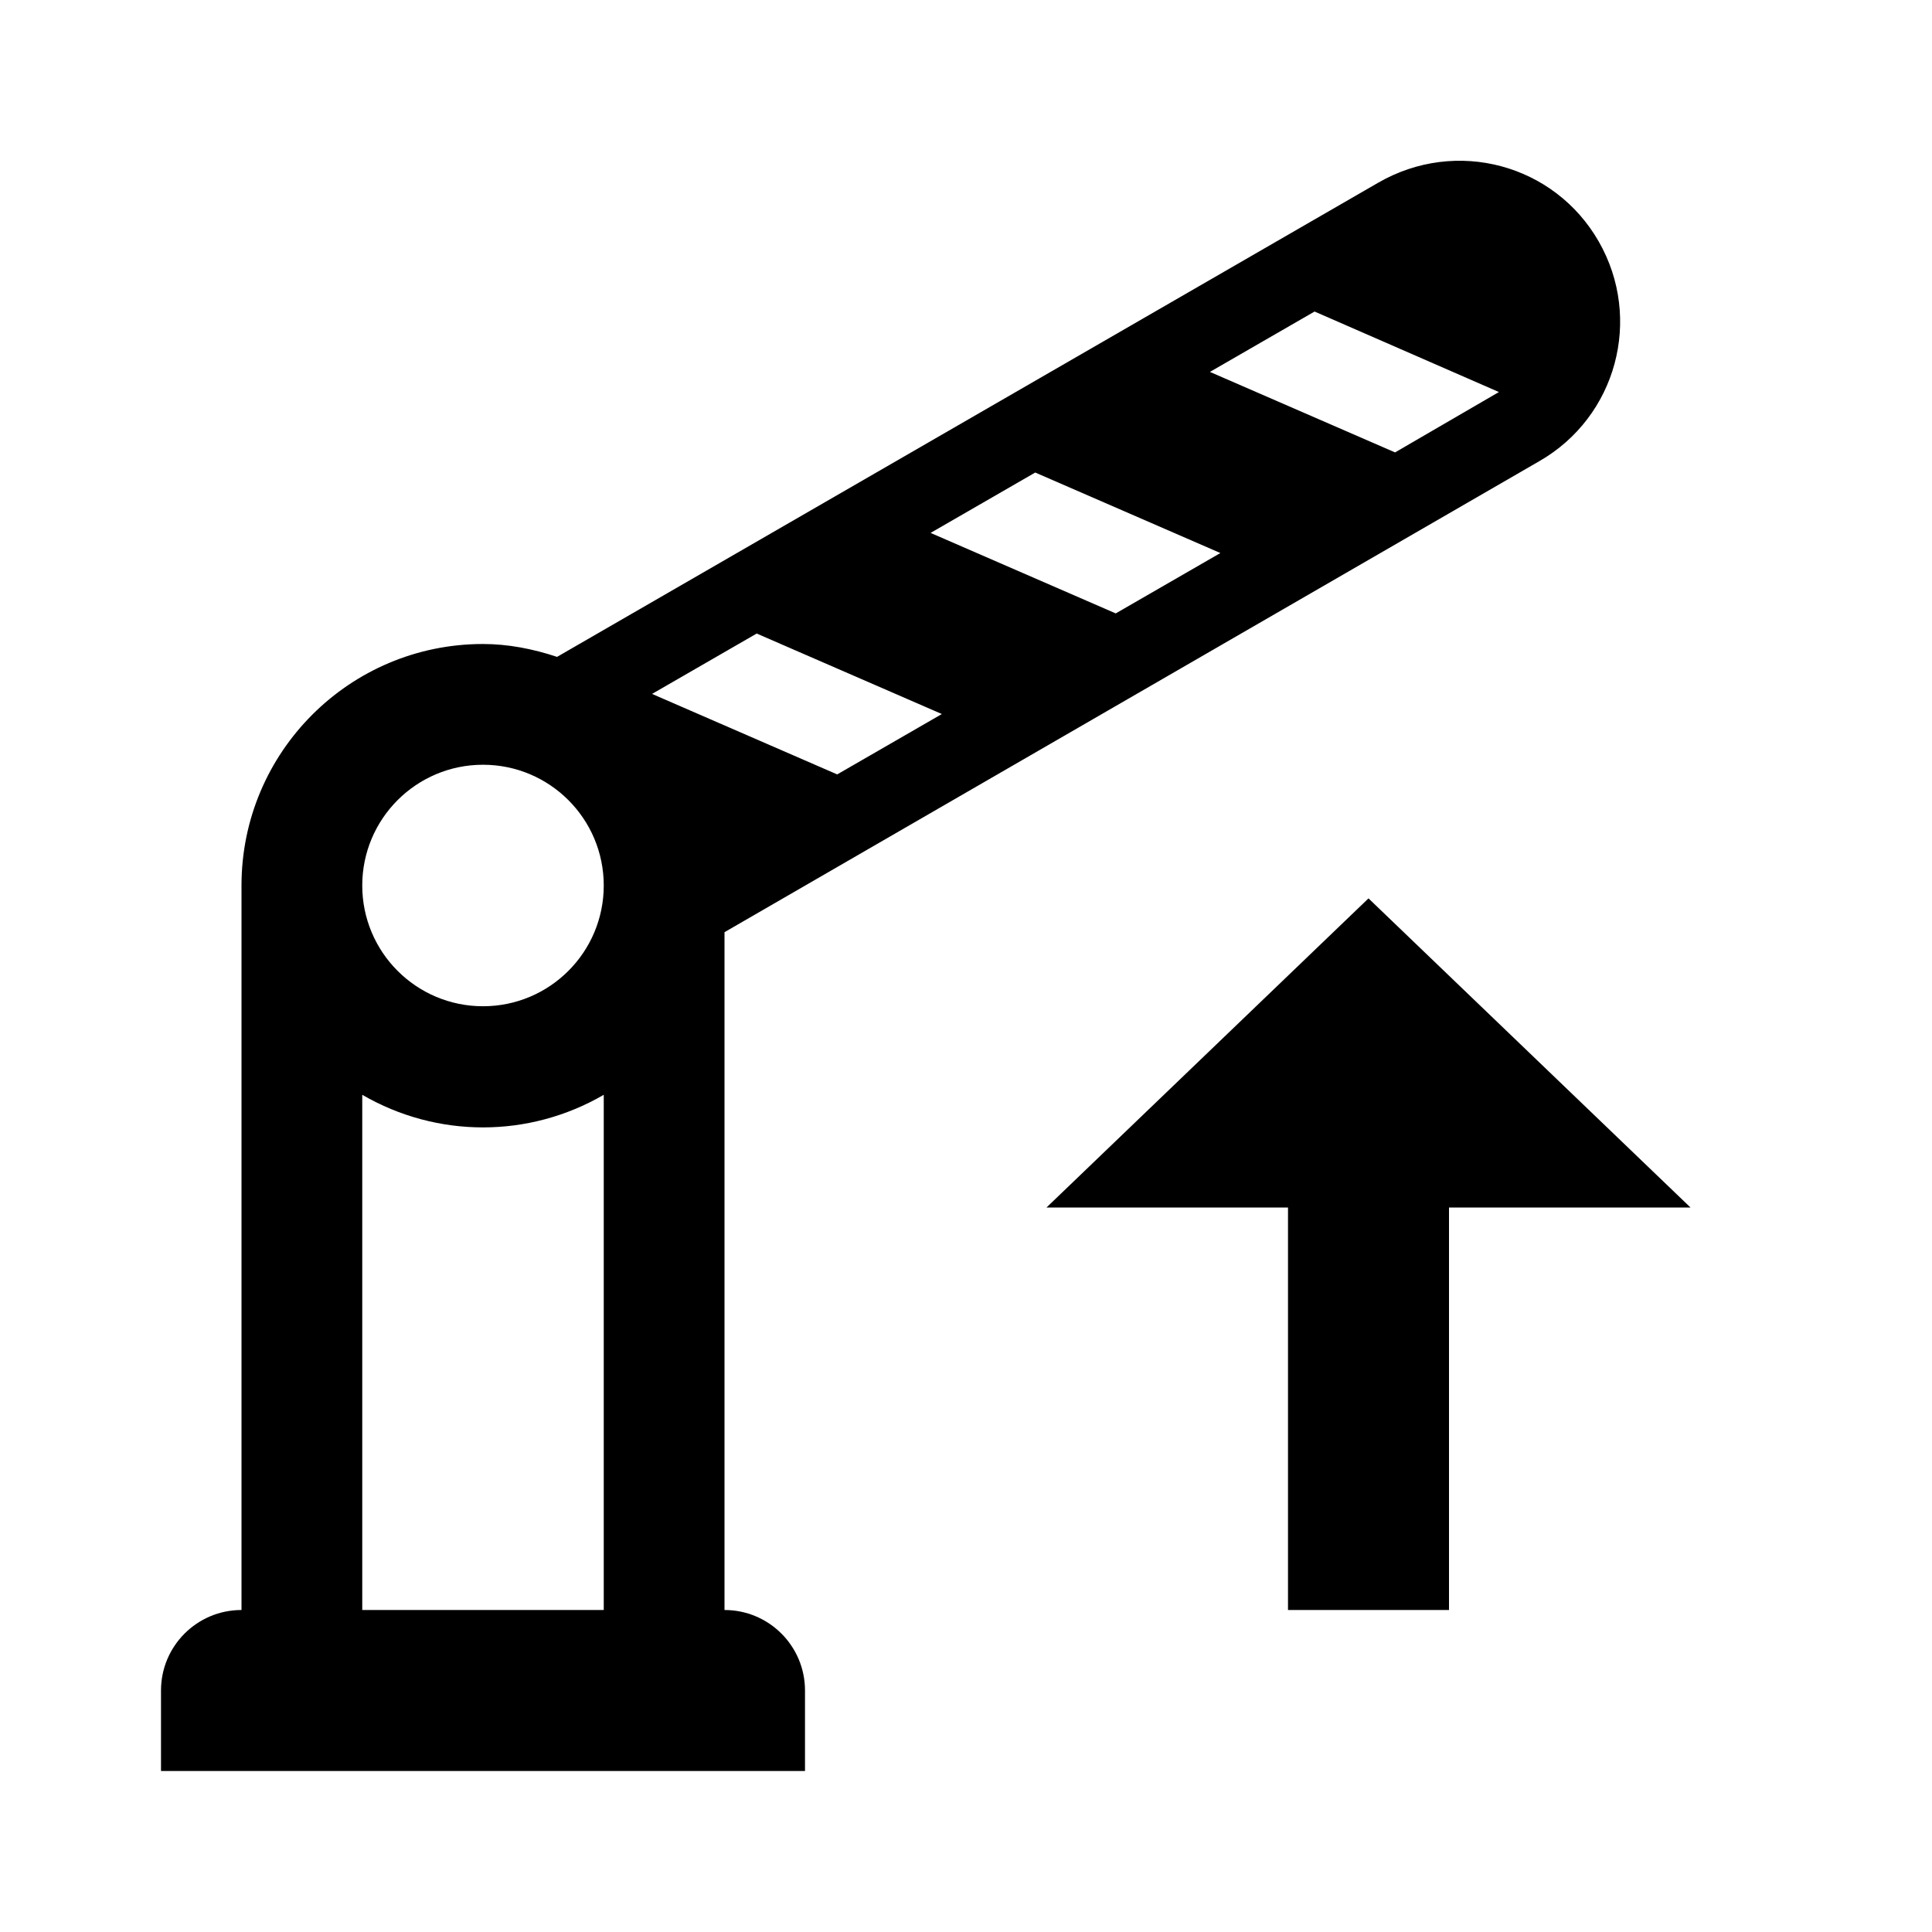
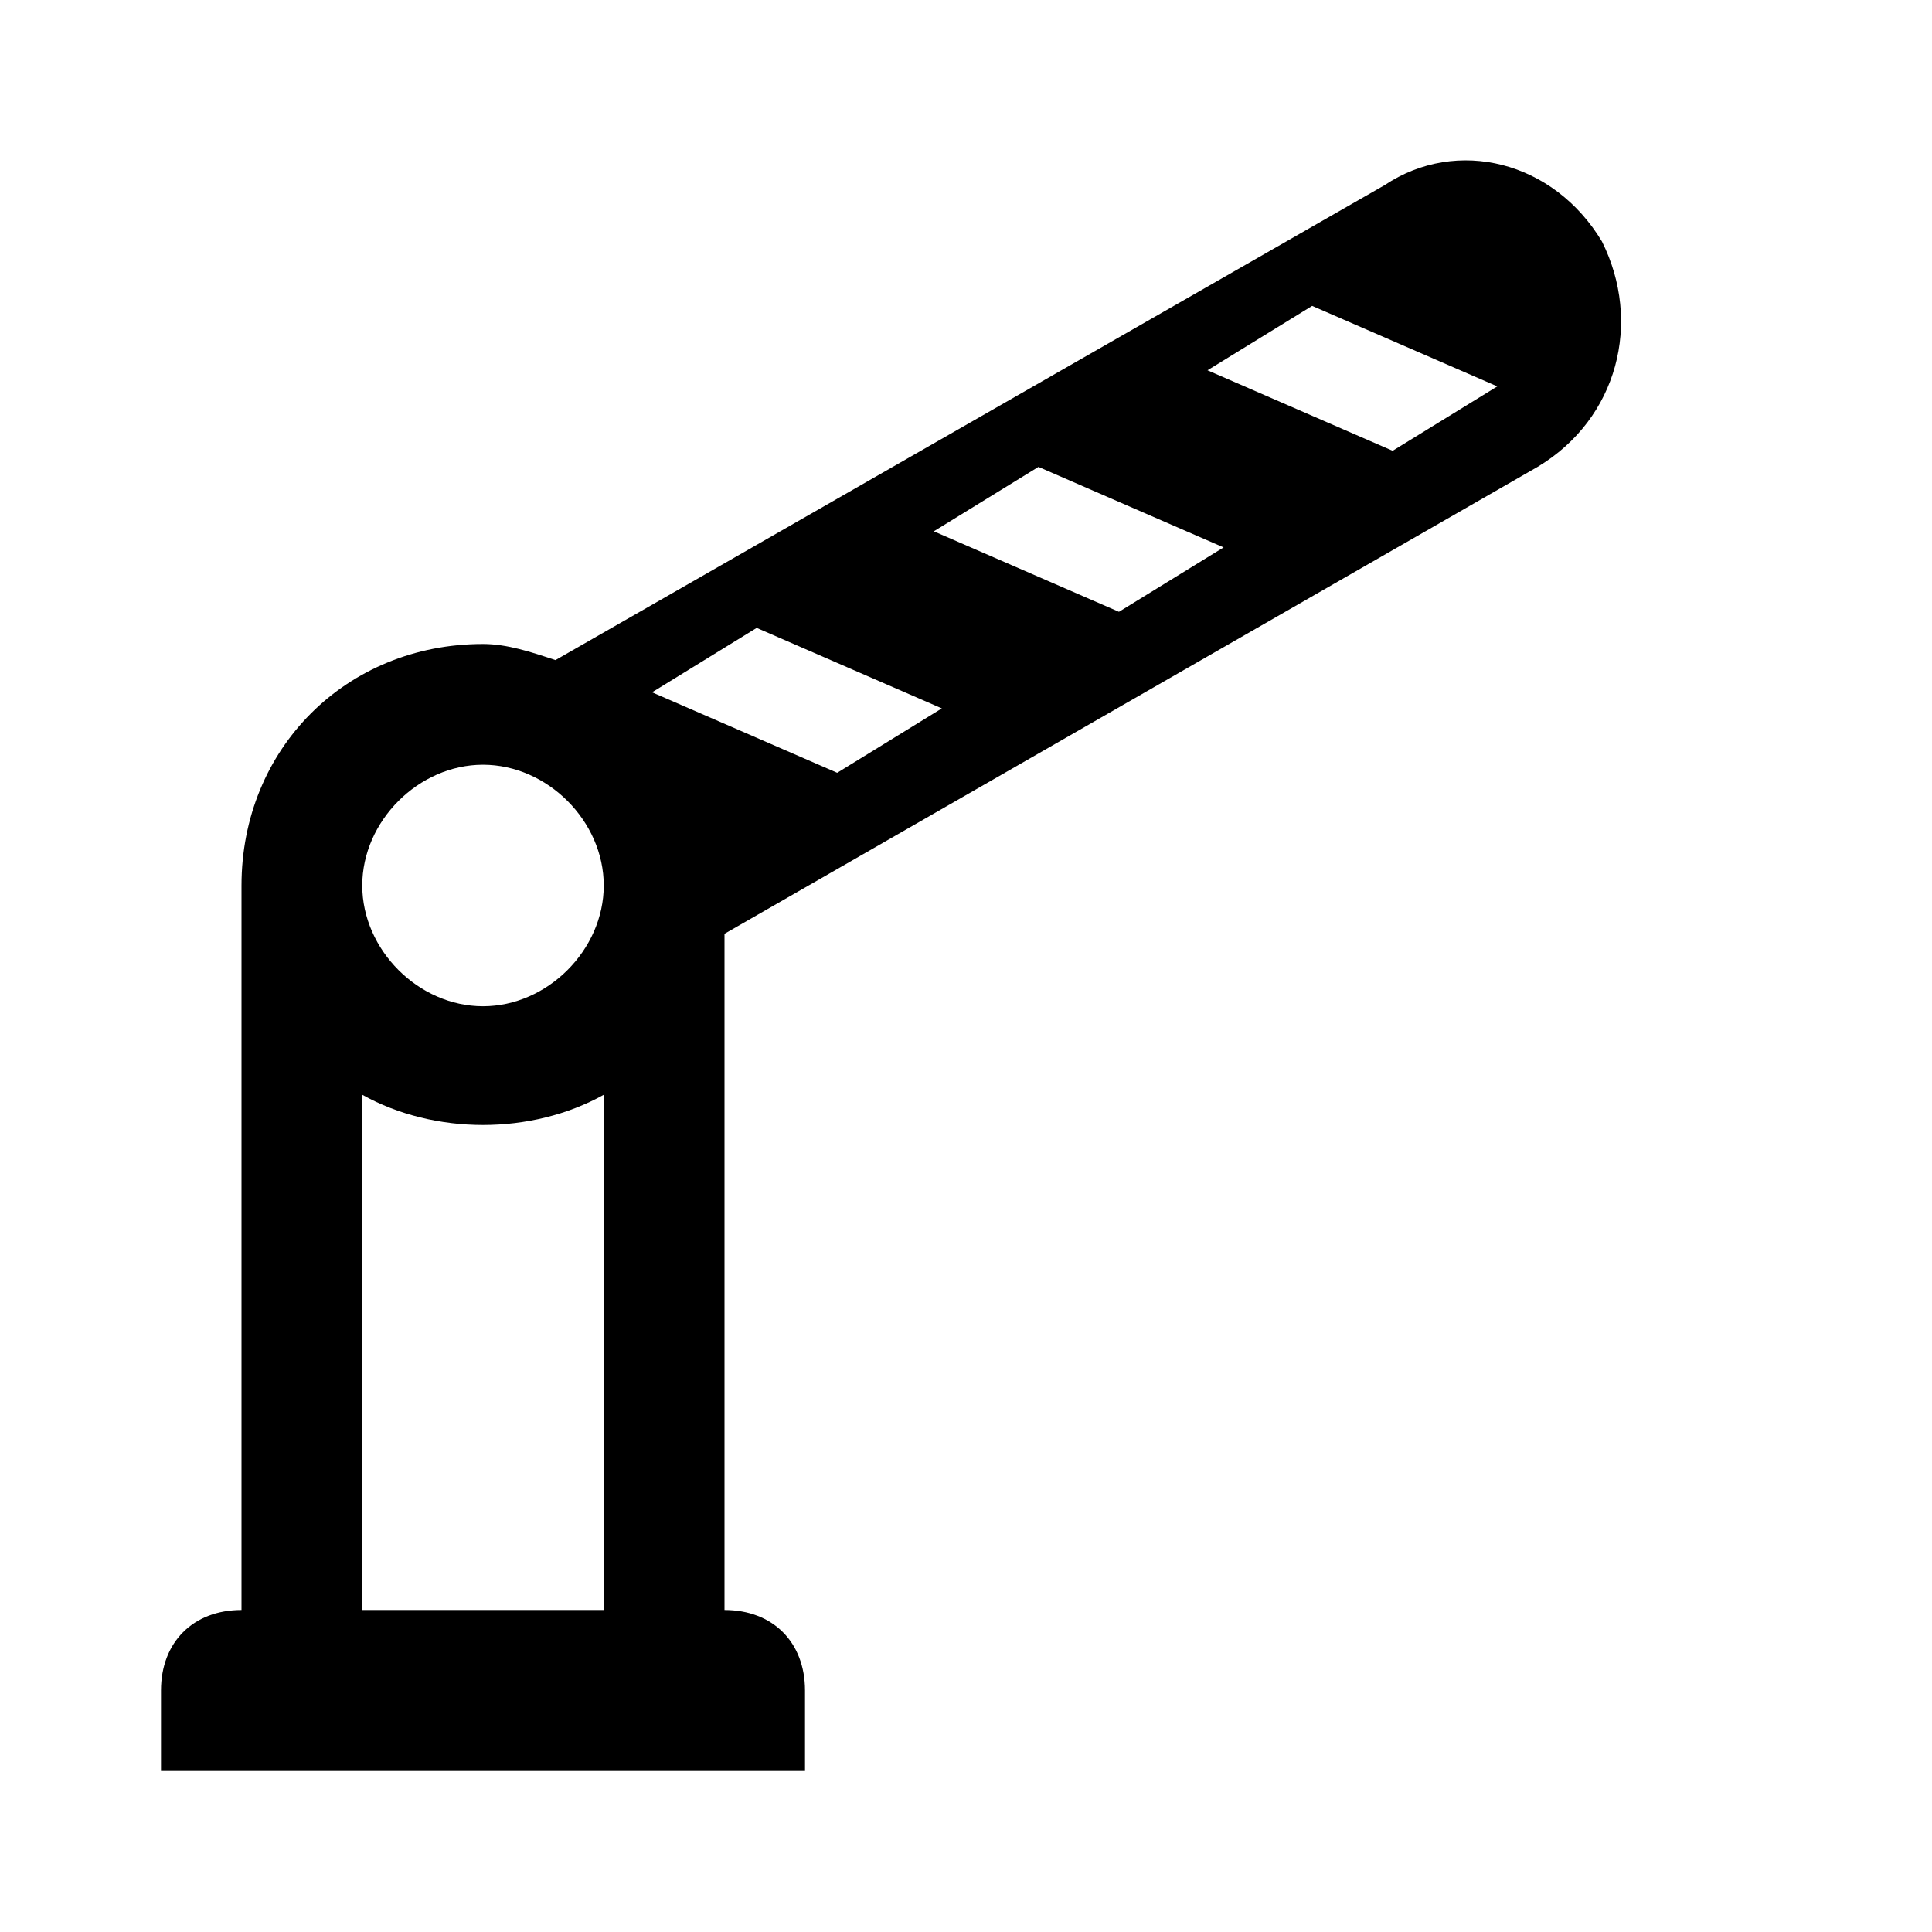
<svg xmlns="http://www.w3.org/2000/svg" viewBox="0 0 24 24">
-   <path d="M19.86 3c.55.96.22 2.18-.74 2.73L9 11.58V20a1 1 0 0 1 1 1v1H2v-1a1 1 0 0 1 1-1v-9a3 3 0 0 1 3-3c.31 0 .62.06.92.16l10.2-5.89c.97-.56 2.19-.23 2.74.73M7.5 20v-6.4c-.93.54-2.07.54-3 0V20h3M6 12.5A1.5 1.5 0 0 0 7.5 11 1.5 1.5 0 0 0 6 9.5 1.5 1.5 0 0 0 4.5 11 1.5 1.5 0 0 0 6 12.5m4.4-2.88 1.3-.75-2.3-1-1.3.75 2.3 1m3.46-2 1.3-.75-2.3-1-1.3.75 2.3 1m3.47-2 1.29-.75-2.29-1-1.3.75 2.3 1M16 20v-5h-3l4-3.84L21 15h-3v5h-2z" />
+   <path d="M19.9 3c-.6-1-1.8-1.3-2.7-.7L6.9 8.2C6.6 8.1 6.3 8 6 8c-1.7 0-3 1.3-3 3v9c-.6 0-1 .4-1 1v1h8v-1c0-.6-.4-1-1-1v-8.4l10.1-5.8c1-.6 1.3-1.8.8-2.8M7.5 20h-3v-6.4c.9.5 2.1.5 3 0V20M6 12.5c-.8 0-1.5-.7-1.5-1.5S5.2 9.5 6 9.5s1.5.7 1.5 1.5-.7 1.5-1.5 1.5m4.4-2.9-2.3-1 1.3-.8 2.3 1-1.3.8m3.5-2-2.3-1 1.3-.8 2.3 1-1.3.8m3.4-2-2.3-1 1.3-.8 2.3 1-1.3.8" />
</svg>
